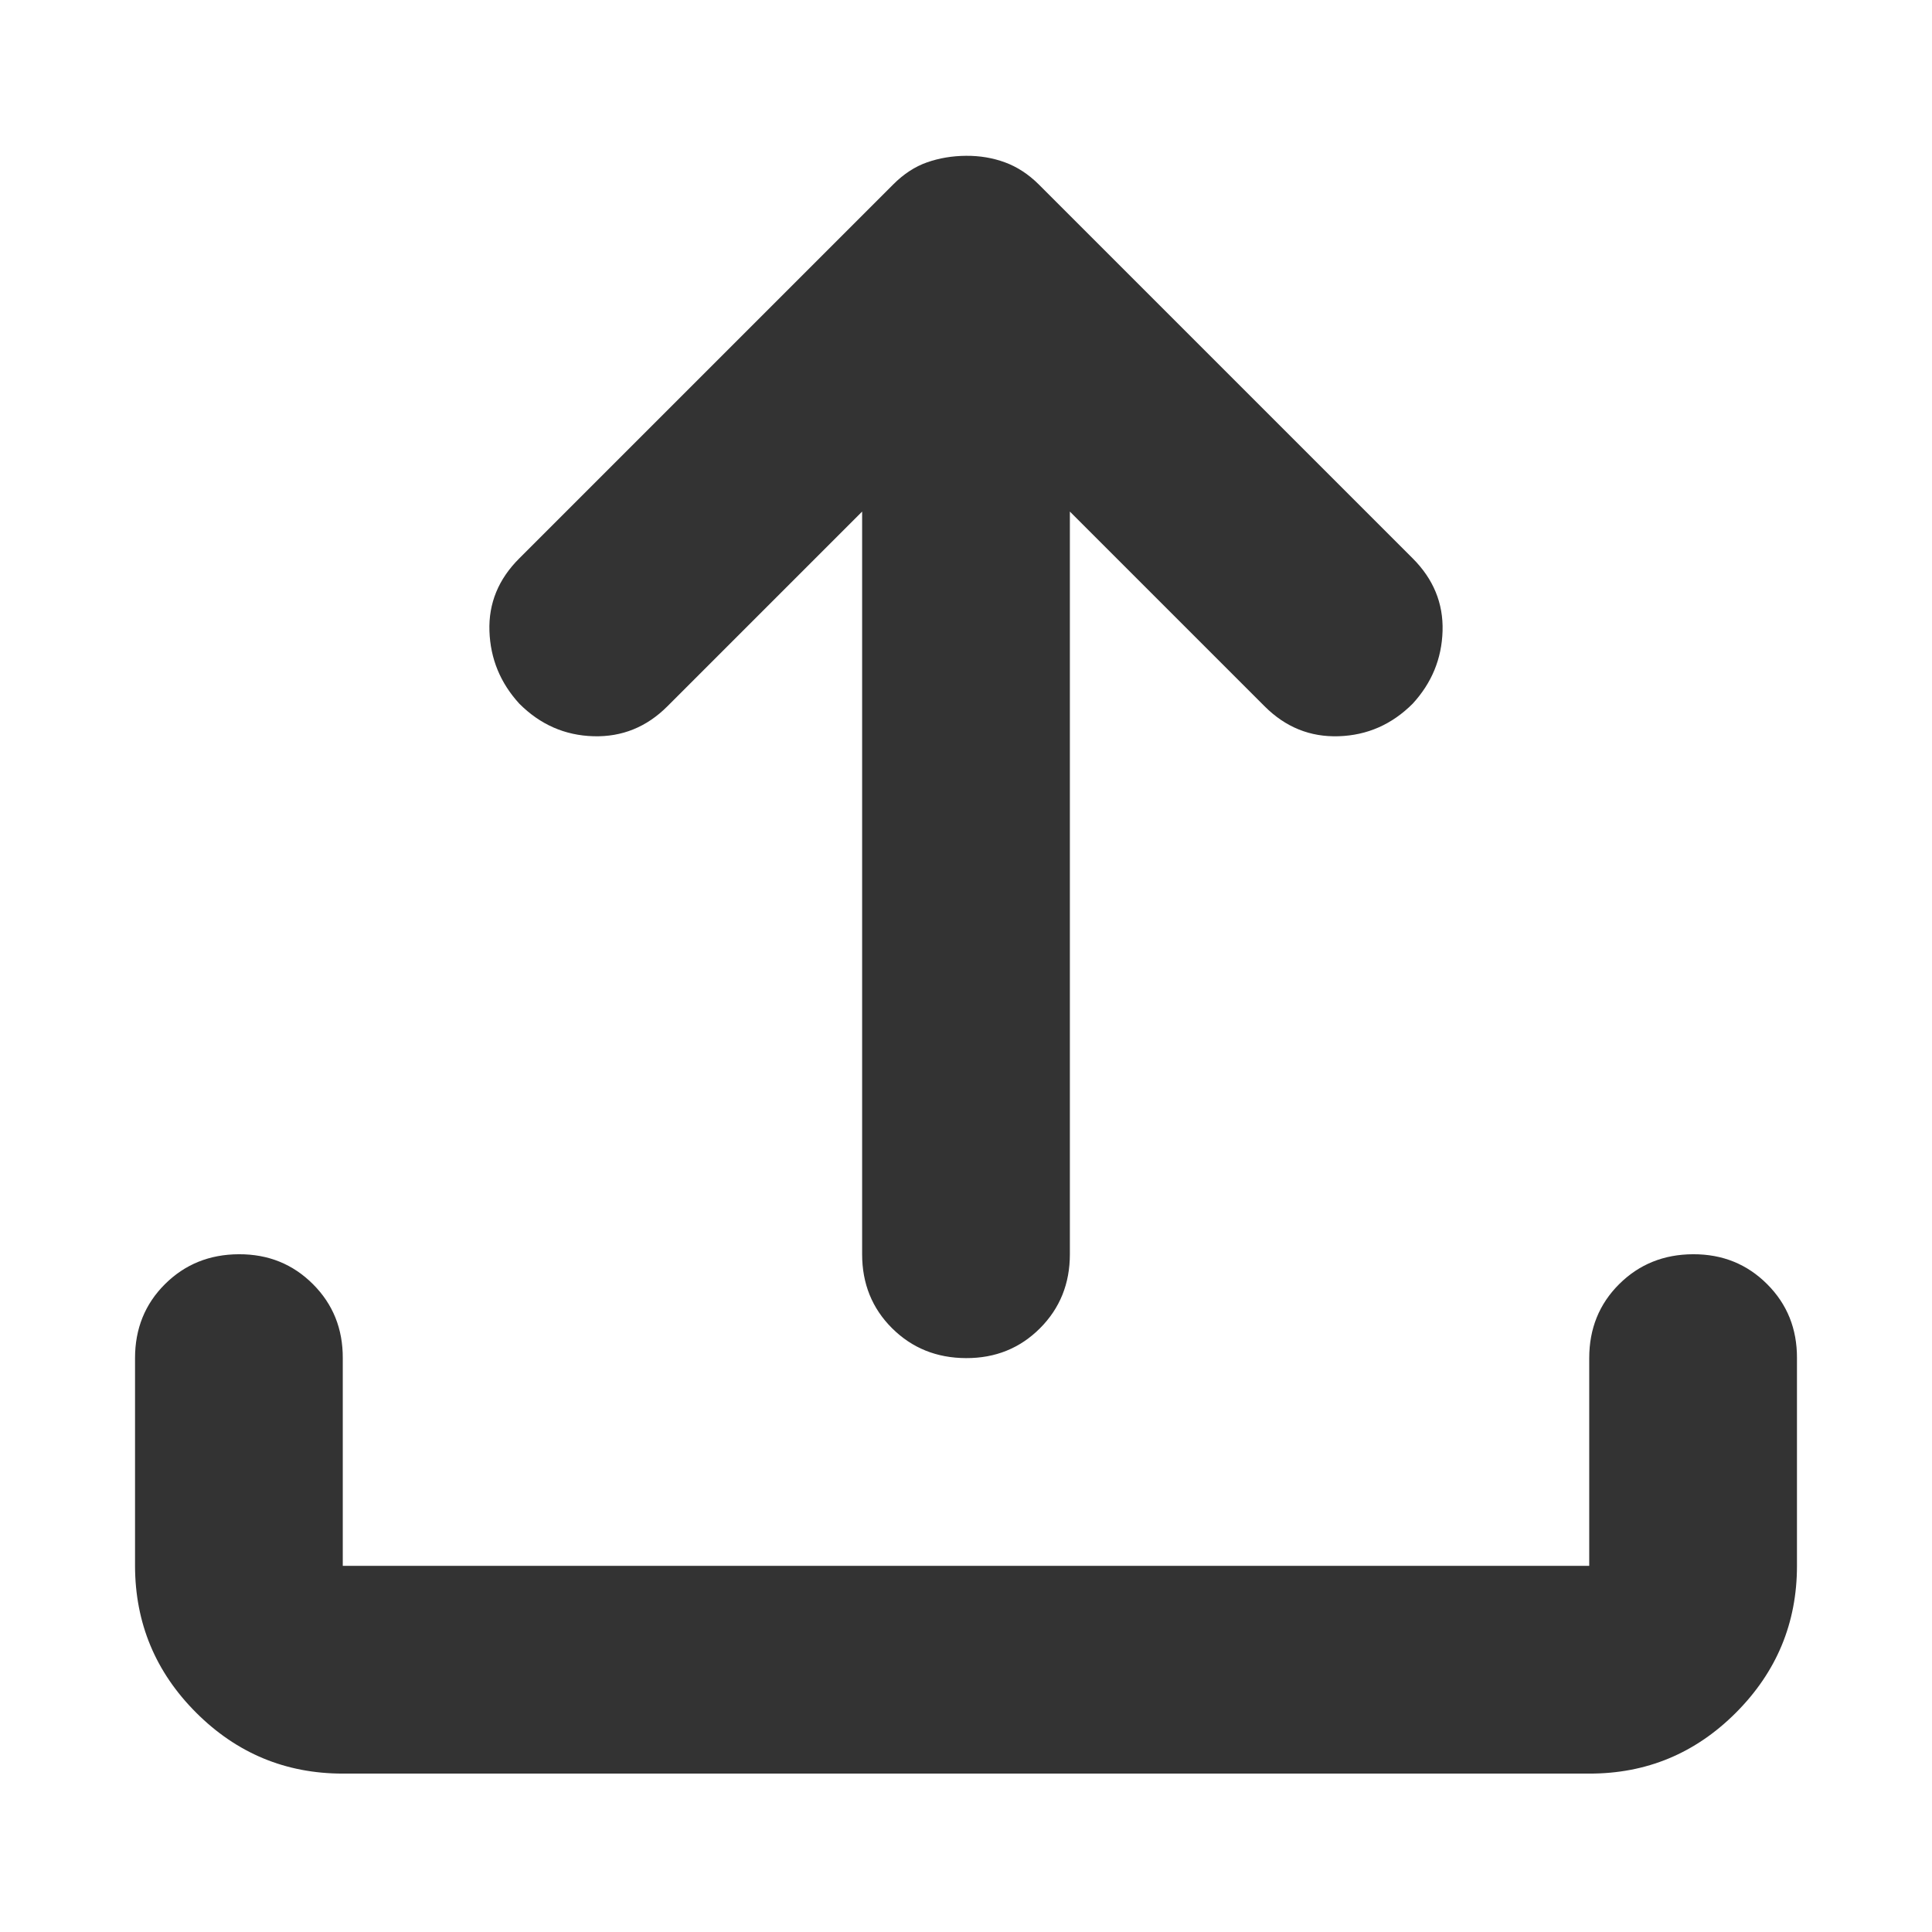
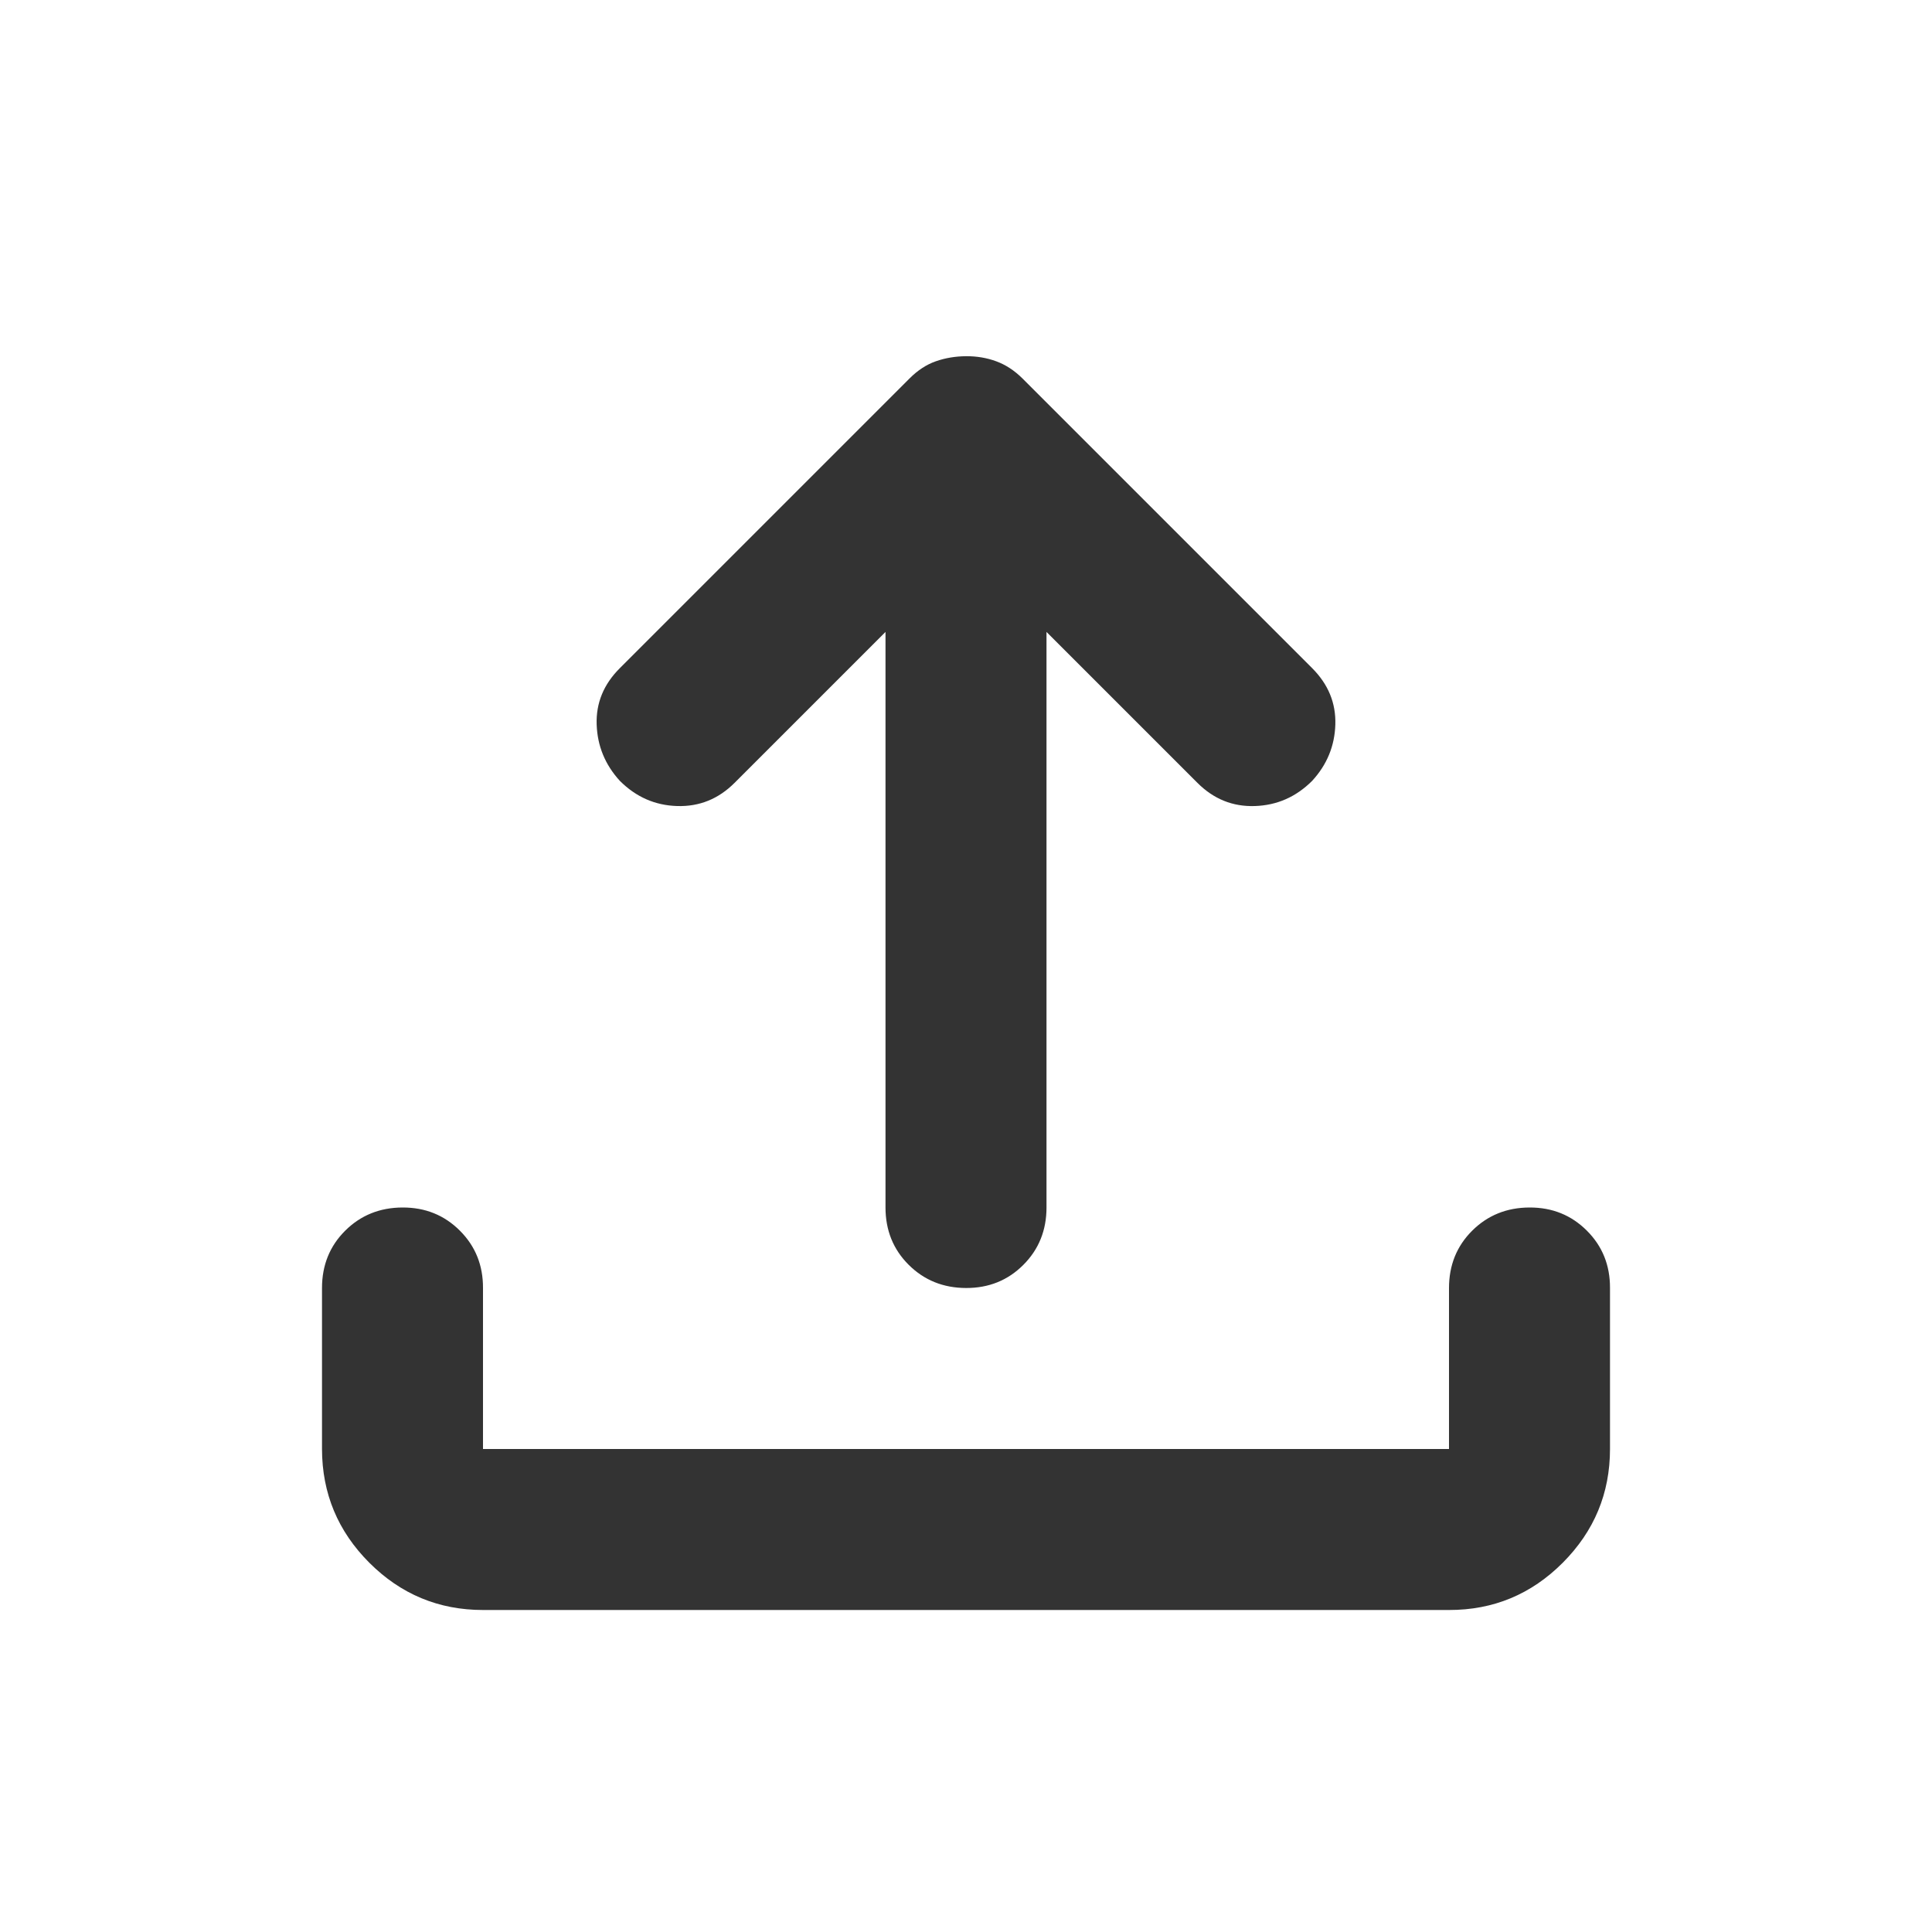
- <svg xmlns="http://www.w3.org/2000/svg" width="16" height="16" viewBox="-1.3 -1.3 18.6 18.2" fill="none">
-   <path d="M2 15.575C1.45 15.575 0.979 15.379 0.588 14.988C0.197 14.597 0.001 14.126 0 13.575V11.575C0 11.292 0.096 11.054 0.288 10.863C0.48 10.672 0.717 10.576 1 10.575C1.283 10.574 1.52 10.67 1.713 10.863C1.906 11.056 2.001 11.293 2 11.575V13.575H14V11.575C14 11.292 14.096 11.054 14.288 10.863C14.48 10.672 14.717 10.576 15 10.575C15.283 10.574 15.52 10.67 15.713 10.863C15.906 11.056 16.001 11.293 16 11.575V13.575C16 14.125 15.804 14.596 15.413 14.988C15.022 15.38 14.551 15.576 14 15.575H2ZM7 3.425L5.125 5.3C4.925 5.5 4.688 5.596 4.413 5.588C4.138 5.58 3.901 5.476 3.7 5.275C3.517 5.075 3.421 4.842 3.412 4.575C3.403 4.308 3.499 4.075 3.7 3.875L7.3 0.275C7.4 0.175 7.508 0.104 7.625 0.063C7.742 0.022 7.867 0.001 8 1.53848e-05C8.133 -0.001 8.258 0.02 8.375 0.063C8.492 0.106 8.6 0.176 8.7 0.275L12.3 3.875C12.5 4.075 12.596 4.308 12.588 4.575C12.58 4.842 12.484 5.075 12.3 5.275C12.1 5.475 11.863 5.579 11.588 5.588C11.313 5.597 11.076 5.501 10.875 5.3L9 3.425V10.575C9 10.858 8.904 11.096 8.712 11.288C8.52 11.48 8.283 11.576 8 11.575C7.717 11.574 7.48 11.478 7.288 11.287C7.096 11.096 7 10.858 7 10.575V3.425Z" fill="#333333" />
+ <svg xmlns="http://www.w3.org/2000/svg" width="21" height="21" viewBox="0 0 24 24" fill="none">
+   <path d="M6 20C5.45 20 4.979 19.804 4.588 19.413C4.197 19.022 4.001 18.551 4 18V16C4 15.717 4.096 15.479 4.288 15.288C4.48 15.097 4.717 15.001 5 15C5.283 14.999 5.52 15.095 5.713 15.288C5.906 15.481 6.001 15.718 6 16V18H18V16C18 15.717 18.096 15.479 18.288 15.288C18.48 15.097 18.717 15.001 19 15C19.283 14.999 19.52 15.095 19.713 15.288C19.906 15.481 20.001 15.718 20 16V18C20 18.55 19.804 19.021 19.413 19.413C19.022 19.805 18.551 20.001 18 20H6ZM11 7.85L9.125 9.725C8.925 9.925 8.688 10.021 8.413 10.013C8.138 10.005 7.901 9.901 7.7 9.7C7.517 9.5 7.421 9.267 7.412 9C7.403 8.733 7.499 8.5 7.7 8.3L11.3 4.7C11.4 4.6 11.508 4.529 11.625 4.488C11.742 4.447 11.867 4.426 12 4.425C12.133 4.424 12.258 4.445 12.375 4.488C12.492 4.531 12.6 4.601 12.7 4.7L16.3 8.3C16.5 8.5 16.596 8.733 16.588 9C16.58 9.267 16.484 9.5 16.3 9.7C16.1 9.9 15.863 10.004 15.588 10.013C15.313 10.022 15.076 9.926 14.875 9.725L13 7.85V15C13 15.283 12.904 15.521 12.712 15.713C12.52 15.905 12.283 16.001 12 16C11.717 15.999 11.48 15.903 11.288 15.712C11.096 15.521 11 15.283 11 15V7.85Z" fill="#333333" />
</svg>
